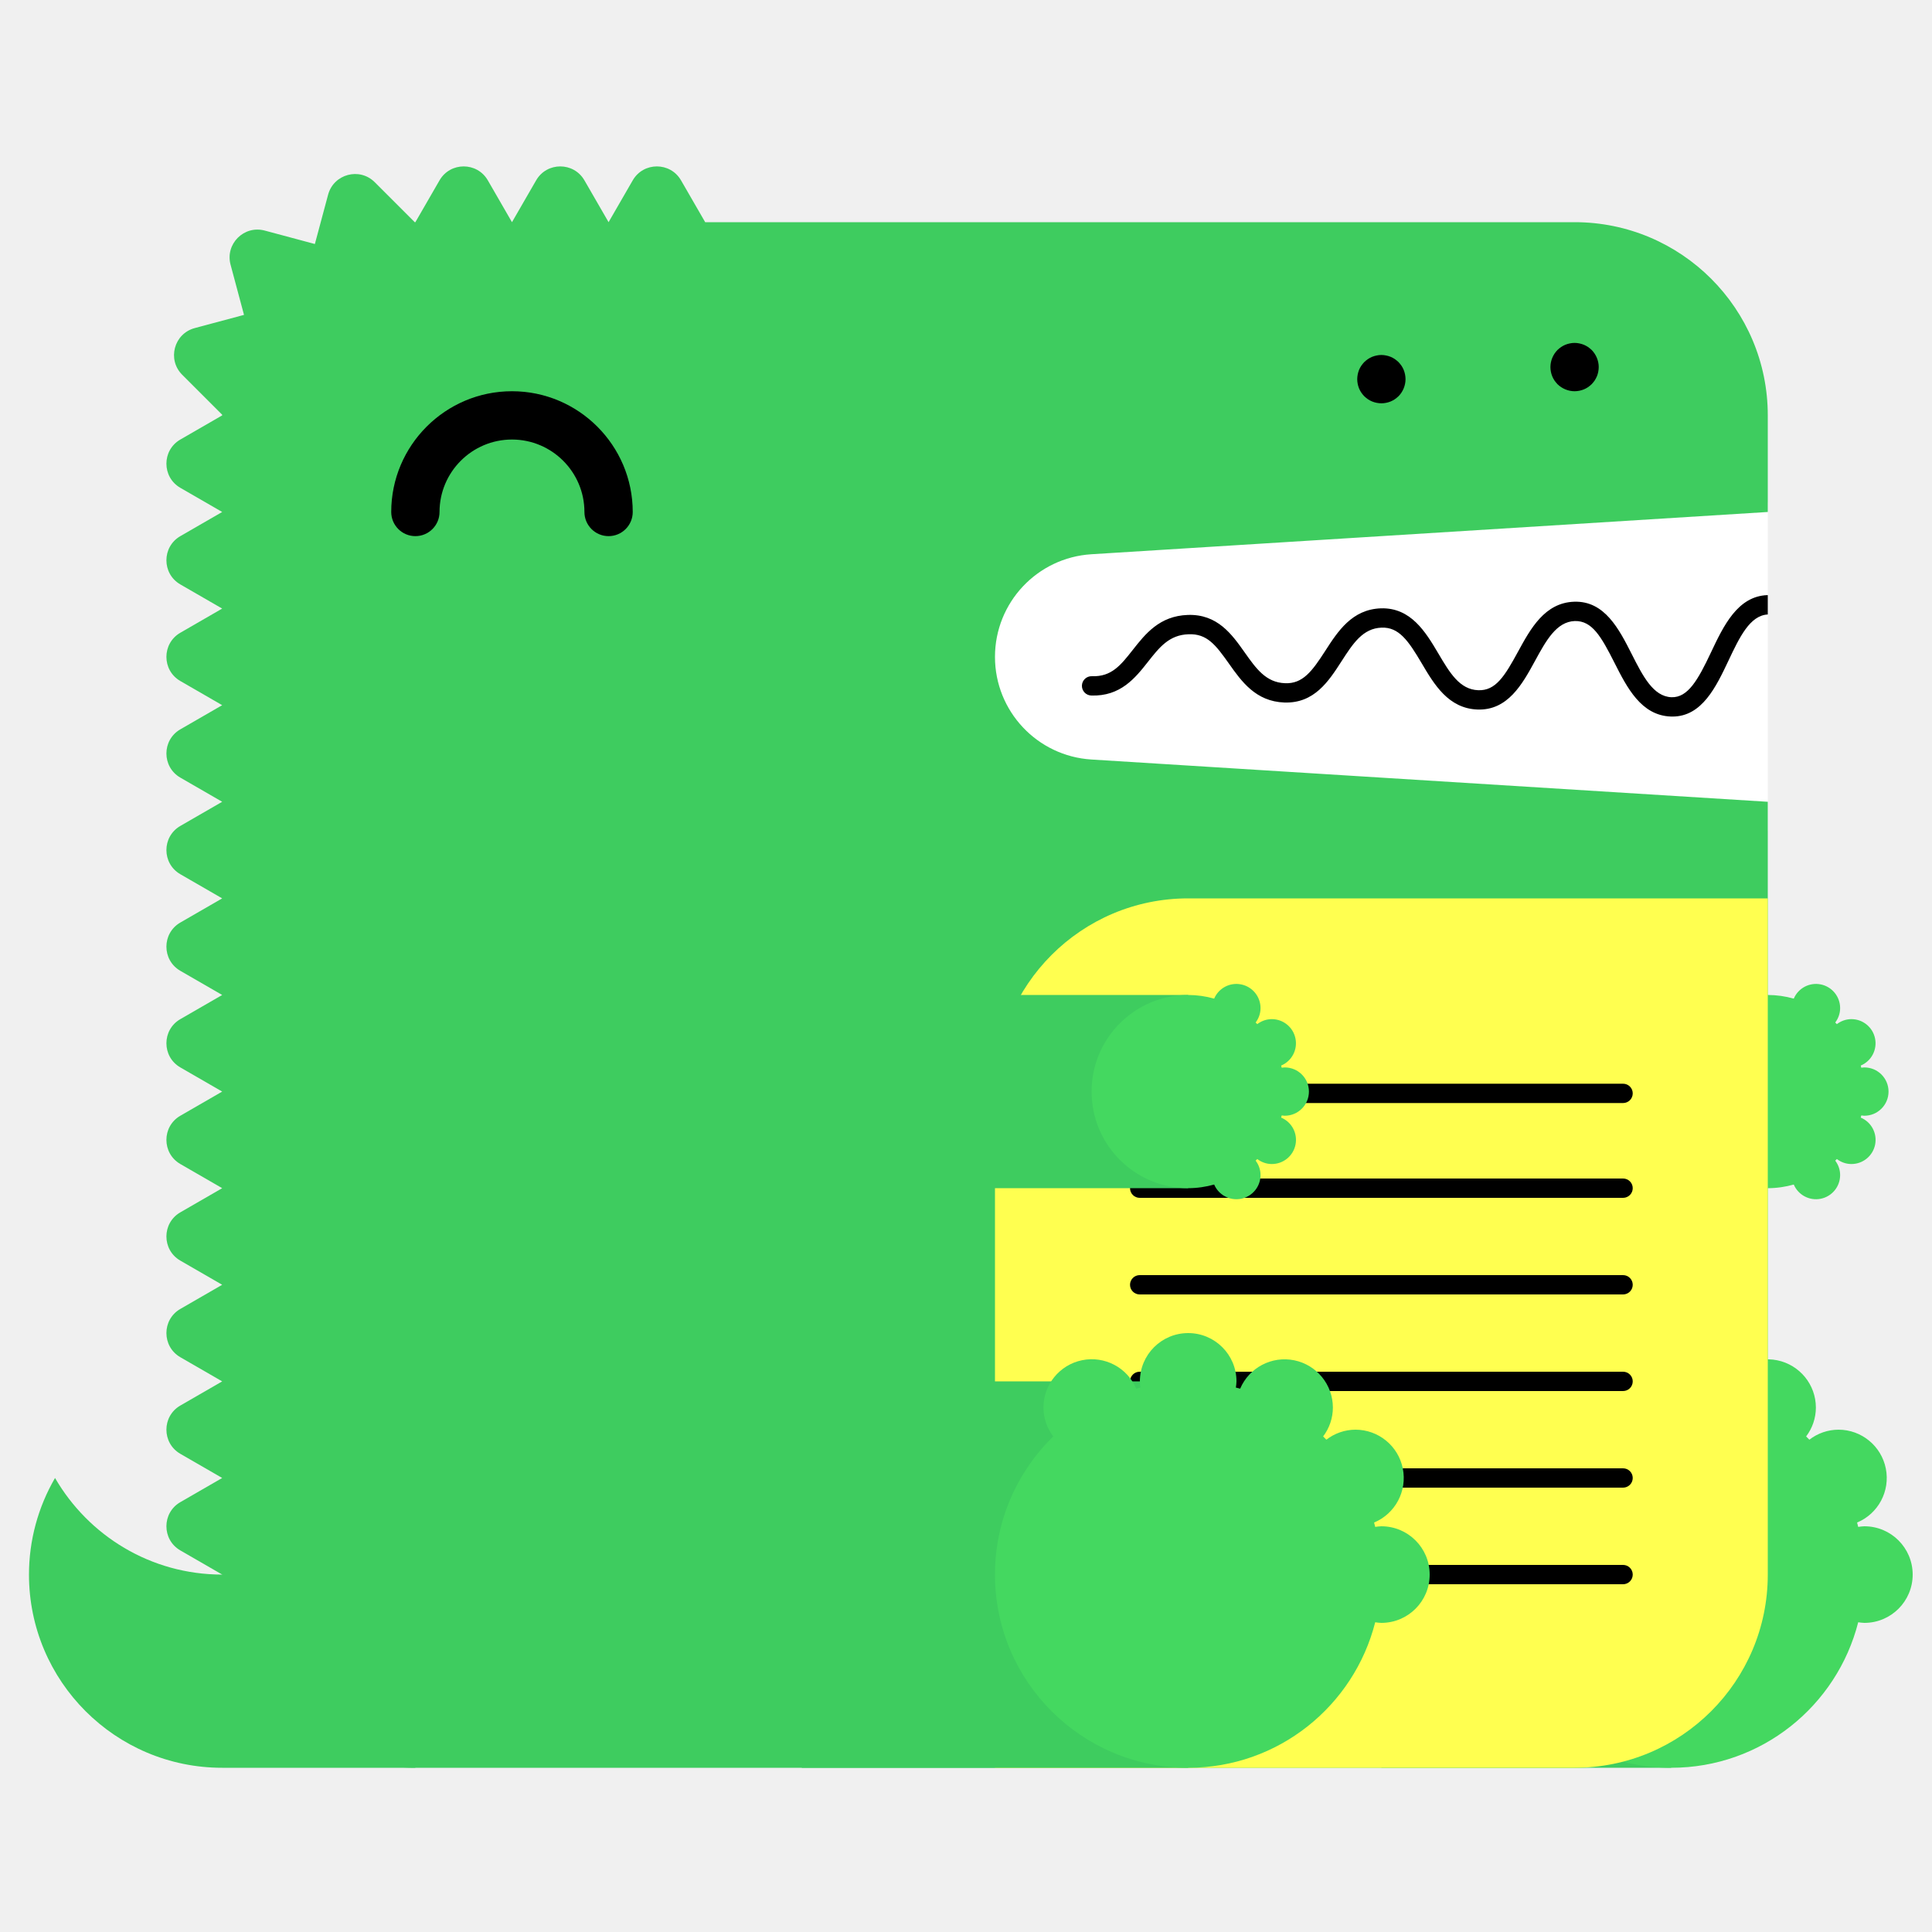
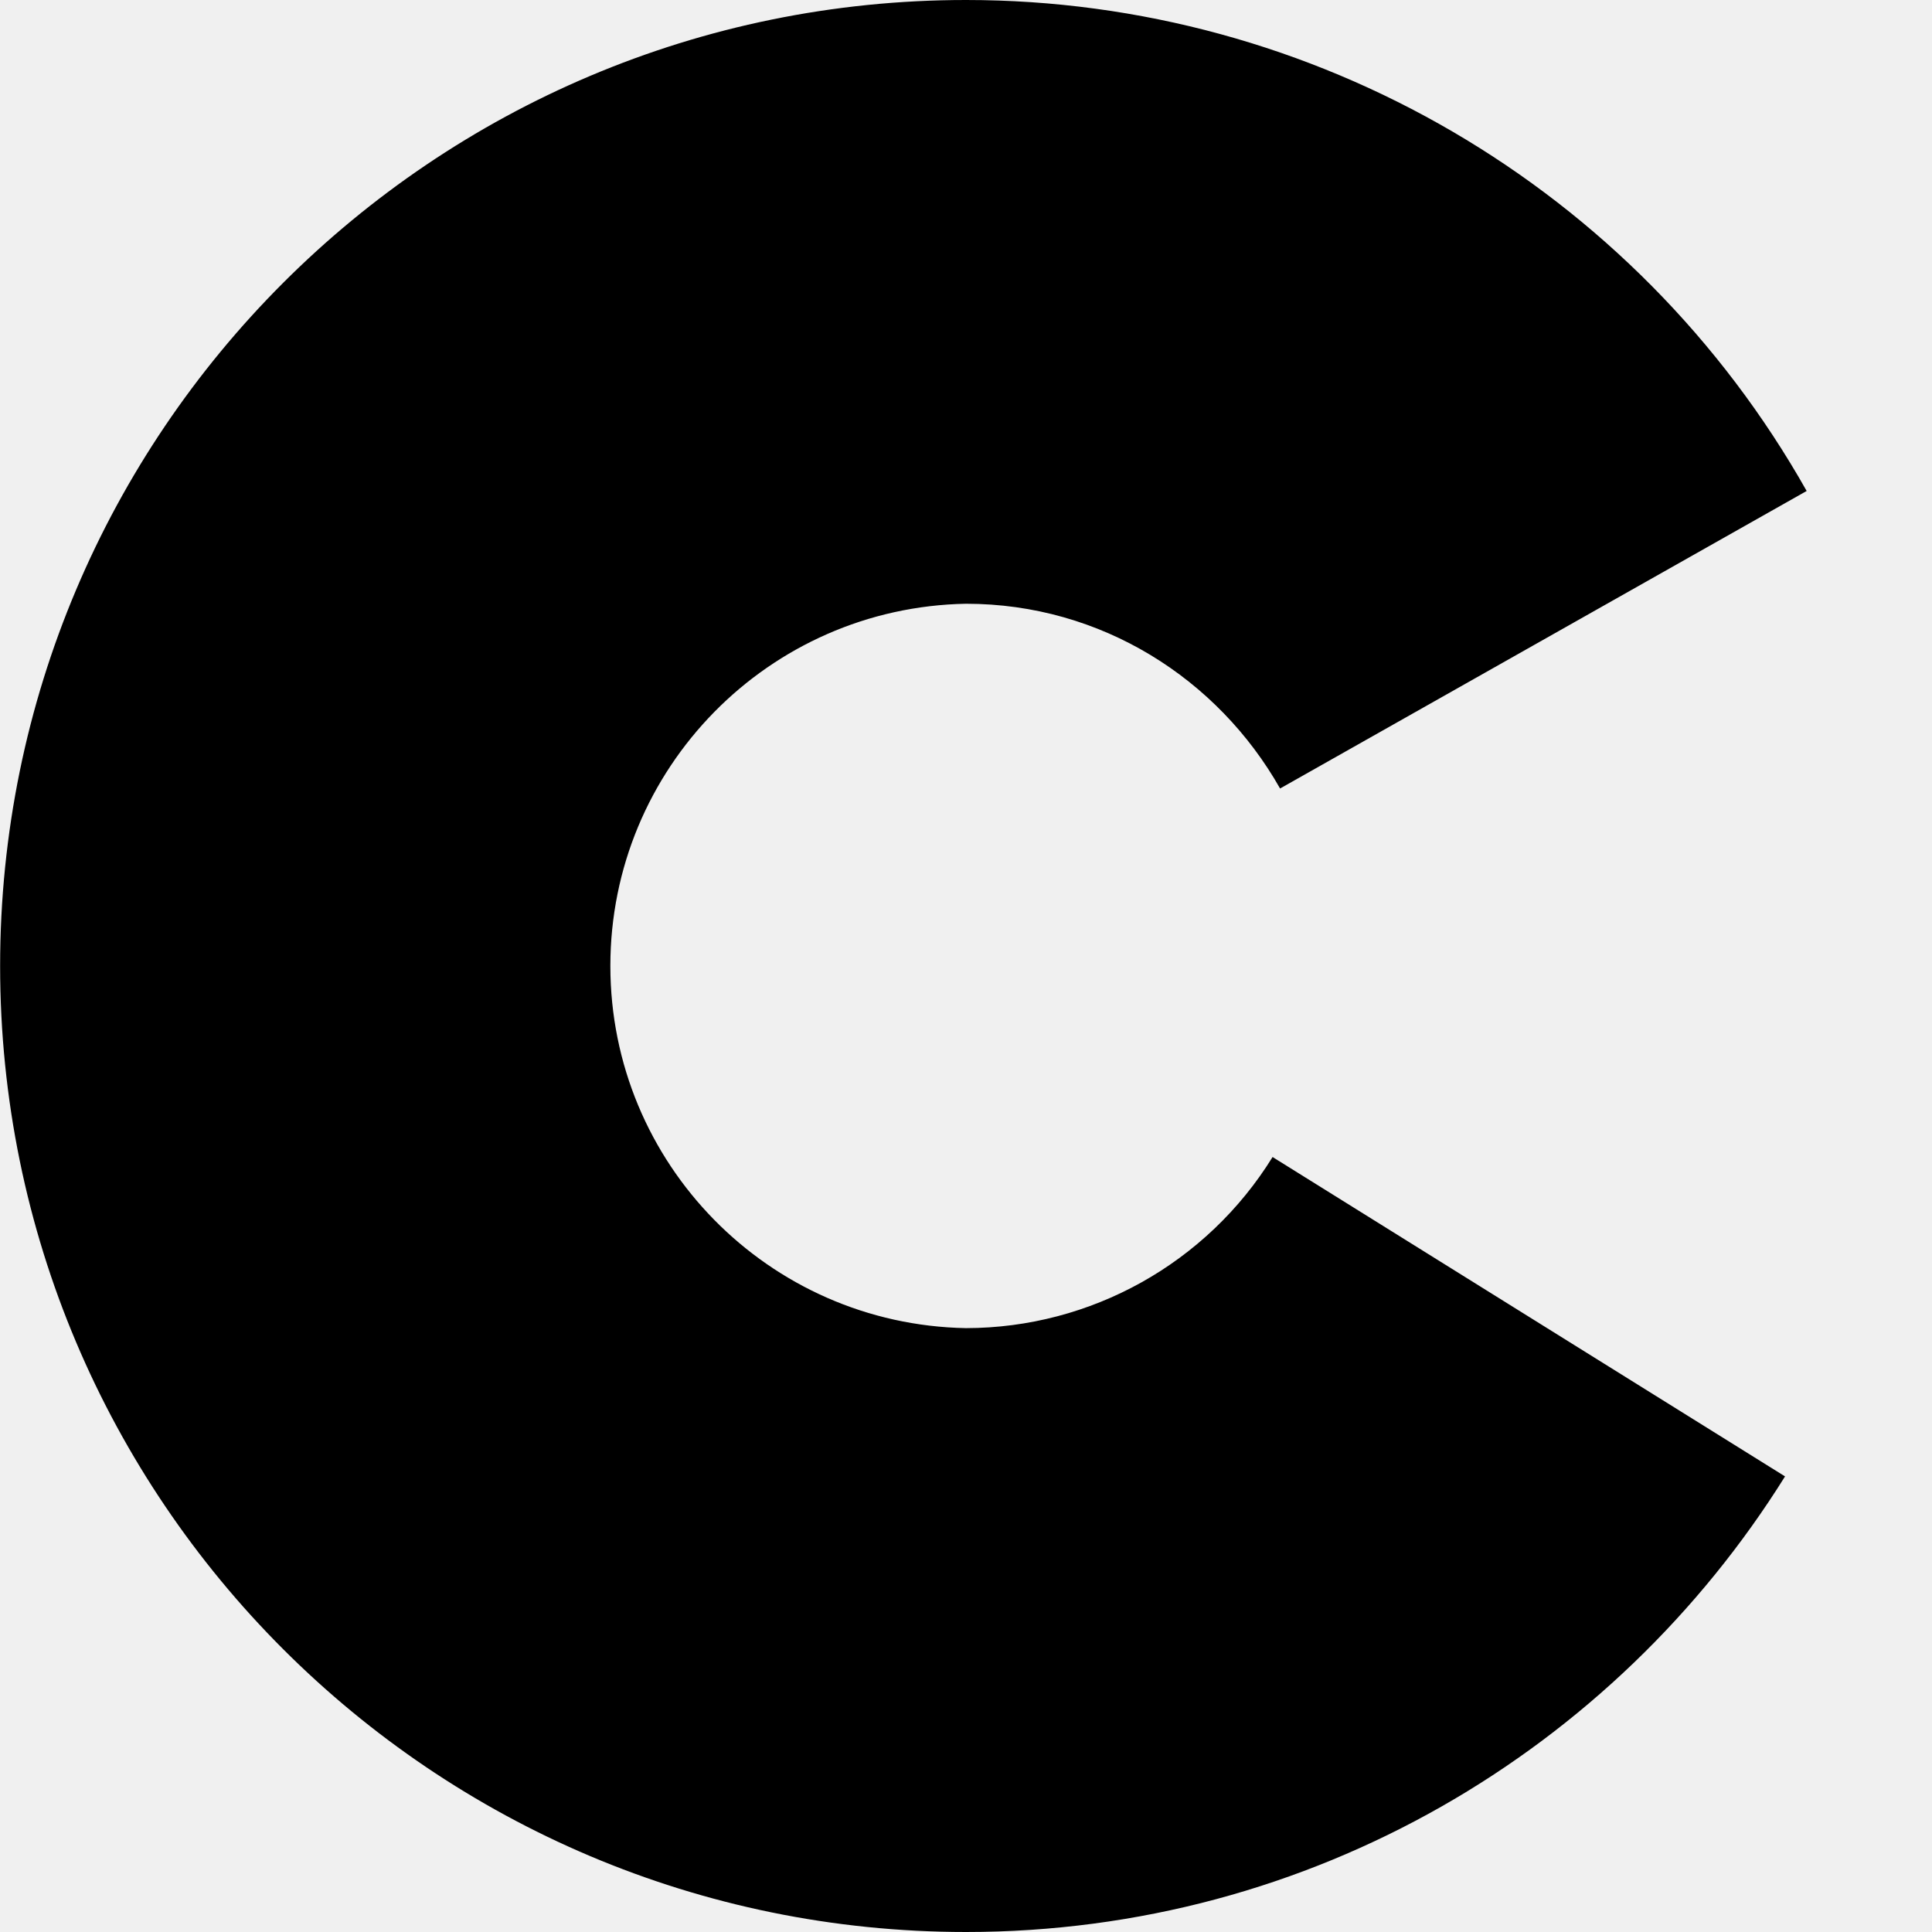
- <svg xmlns="http://www.w3.org/2000/svg" width="200" height="200" viewBox="0 0 200 200">
-   <g fill="none" fill-rule="evenodd">
-     <path fill="#FFF" d="M99 52h84v34H99z" />
-     <path d="M23 163c-7.398 0-13.843-4.027-17.303-10A19.886 19.886 0 0 0 3 163c0 11.046 8.954 20 20 20h20v-20H23z" fill="#3ECC5F" />
-     <path d="M112.98 57.376L183 53V43c0-11.046-8.954-20-20-20H73l-2.5-4.33c-1.112-1.925-3.889-1.925-5 0L63 23l-2.5-4.33c-1.111-1.925-3.889-1.925-5 0L53 23l-2.5-4.33c-1.111-1.925-3.889-1.925-5 0L43 23c-.022 0-.042.003-.065.003l-4.142-4.141c-1.57-1.571-4.252-.853-4.828 1.294l-1.369 5.104-5.192-1.392c-2.148-.575-4.111 1.389-3.535 3.536l1.39 5.193-5.102 1.367c-2.148.576-2.867 3.259-1.296 4.83l4.142 4.142c0 .021-.003.042-.003.064l-4.33 2.5c-1.925 1.111-1.925 3.889 0 5L23 53l-4.33 2.5c-1.925 1.111-1.925 3.889 0 5L23 63l-4.33 2.5c-1.925 1.111-1.925 3.889 0 5L23 73l-4.33 2.5c-1.925 1.111-1.925 3.889 0 5L23 83l-4.33 2.5c-1.925 1.111-1.925 3.889 0 5L23 93l-4.33 2.5c-1.925 1.111-1.925 3.889 0 5L23 103l-4.33 2.5c-1.925 1.111-1.925 3.889 0 5L23 113l-4.33 2.5c-1.925 1.111-1.925 3.889 0 5L23 123l-4.33 2.5c-1.925 1.111-1.925 3.889 0 5L23 133l-4.33 2.5c-1.925 1.111-1.925 3.889 0 5L23 143l-4.33 2.5c-1.925 1.111-1.925 3.889 0 5L23 153l-4.33 2.5c-1.925 1.111-1.925 3.889 0 5L23 163c0 11.046 8.954 20 20 20h120c11.046 0 20-8.954 20-20V83l-70.02-4.376A10.645 10.645 0 0 1 103 68c0-5.621 4.37-10.273 9.98-10.624" fill="#3ECC5F" />
-     <path fill="#3ECC5F" d="M143 183h30v-40h-30z" />
-     <path d="M193 158c-.219 0-.428.037-.639.064-.038-.15-.074-.301-.116-.451A5 5 0 0 0 190.32 148a4.96 4.96 0 0 0-3.016 1.036 26.531 26.531 0 0 0-.335-.336 4.955 4.955 0 0 0 1.011-2.987 5 5 0 0 0-9.599-1.959c-.148-.042-.297-.077-.445-.115.027-.211.064-.42.064-.639a5 5 0 0 0-5-5 5 5 0 0 0-5 5c0 .219.037.428.064.639-.148.038-.297.073-.445.115a4.998 4.998 0 0 0-9.599 1.959c0 1.125.384 2.151 1.011 2.987-3.717 3.632-6.031 8.693-6.031 14.3 0 11.046 8.954 20 20 20 9.339 0 17.16-6.41 19.361-15.064.211.027.42.064.639.064a5 5 0 0 0 5-5 5 5 0 0 0-5-5" fill="#44D860" />
-     <path fill="#3ECC5F" d="M153 123h30v-20h-30z" />
-     <path d="M193 115.5a2.5 2.5 0 1 0 0-5c-.109 0-.214.019-.319.032-.02-.075-.037-.15-.058-.225a2.501 2.501 0 0 0-.963-4.807c-.569 0-1.088.197-1.508.518a6.653 6.653 0 0 0-.168-.168c.314-.417.506-.931.506-1.494a2.5 2.5 0 0 0-4.8-.979A9.987 9.987 0 0 0 183 103c-5.522 0-10 4.478-10 10s4.478 10 10 10c.934 0 1.833-.138 2.69-.377a2.5 2.5 0 0 0 4.8-.979c0-.563-.192-1.077-.506-1.494.057-.055.113-.111.168-.168.42.321.939.518 1.508.518a2.5 2.5 0 0 0 .963-4.807c.021-.074.038-.15.058-.225.105.013.21.032.319.032" fill="#44D860" />
-     <path d="M63 55.5a2.5 2.5 0 0 1-2.5-2.5c0-4.136-3.364-7.5-7.5-7.5s-7.5 3.364-7.5 7.5a2.5 2.5 0 1 1-5 0c0-6.893 5.607-12.5 12.5-12.5S65.5 46.107 65.5 53a2.5 2.5 0 0 1-2.5 2.5" fill="#000" />
-     <path d="M103 183h60c11.046 0 20-8.954 20-20V93h-60c-11.046 0-20 8.954-20 20v70z" fill="#FFFF50" />
-     <path d="M168.02 124h-50.04a1 1 0 1 1 0-2h50.04a1 1 0 1 1 0 2m0 20h-50.04a1 1 0 1 1 0-2h50.04a1 1 0 1 1 0 2m0 20h-50.04a1 1 0 1 1 0-2h50.04a1 1 0 1 1 0 2m0-49.814h-50.04a1 1 0 1 1 0-2h50.04a1 1 0 1 1 0 2m0 19.814h-50.04a1 1 0 1 1 0-2h50.04a1 1 0 1 1 0 2m0 20h-50.04a1 1 0 1 1 0-2h50.04a1 1 0 1 1 0 2M183 61.611c-.012 0-.022-.006-.034-.005-3.09.105-4.552 3.196-5.842 5.923-1.346 2.85-2.387 4.703-4.093 4.647-1.889-.068-2.969-2.202-4.113-4.46-1.314-2.594-2.814-5.536-5.963-5.426-3.046.104-4.513 2.794-5.807 5.167-1.377 2.528-2.314 4.065-4.121 3.994-1.927-.07-2.951-1.805-4.136-3.813-1.321-2.236-2.848-4.75-5.936-4.664-2.994.103-4.465 2.385-5.763 4.4-1.373 2.13-2.335 3.428-4.165 3.351-1.973-.07-2.992-1.51-4.171-3.177-1.324-1.873-2.816-3.993-5.895-3.89-2.928.1-4.399 1.97-5.696 3.618-1.232 1.564-2.194 2.802-4.229 2.724a1 1 0 0 0-.072 2c3.017.101 4.545-1.8 5.872-3.487 1.177-1.496 2.193-2.787 4.193-2.855 1.926-.082 2.829 1.115 4.195 3.045 1.297 1.834 2.769 3.914 5.731 4.021 3.103.104 4.596-2.215 5.918-4.267 1.182-1.834 2.202-3.417 4.15-3.484 1.793-.067 2.769 1.35 4.145 3.681 1.297 2.197 2.766 4.686 5.787 4.796 3.125.108 4.634-2.62 5.949-5.035 1.139-2.088 2.214-4.06 4.119-4.126 1.793-.042 2.728 1.595 4.111 4.33 1.292 2.553 2.757 5.445 5.825 5.556l.169.003c3.064 0 4.518-3.075 5.805-5.794 1.139-2.41 2.217-4.68 4.067-4.773v-2z" fill="#000" />
-     <path fill="#3ECC5F" d="M83 183h40v-40H83z" />
-     <path d="M143 158c-.219 0-.428.037-.639.064-.038-.15-.074-.301-.116-.451A5 5 0 0 0 140.32 148a4.96 4.96 0 0 0-3.016 1.036 26.531 26.531 0 0 0-.335-.336 4.955 4.955 0 0 0 1.011-2.987 5 5 0 0 0-9.599-1.959c-.148-.042-.297-.077-.445-.115.027-.211.064-.42.064-.639a5 5 0 0 0-5-5 5 5 0 0 0-5 5c0 .219.037.428.064.639-.148.038-.297.073-.445.115a4.998 4.998 0 0 0-9.599 1.959c0 1.125.384 2.151 1.011 2.987-3.717 3.632-6.031 8.693-6.031 14.3 0 11.046 8.954 20 20 20 9.339 0 17.16-6.41 19.361-15.064.211.027.42.064.639.064a5 5 0 0 0 5-5 5 5 0 0 0-5-5" fill="#44D860" />
-     <path fill="#3ECC5F" d="M83 123h40v-20H83z" />
-     <path d="M133 115.5a2.5 2.5 0 1 0 0-5c-.109 0-.214.019-.319.032-.02-.075-.037-.15-.058-.225a2.501 2.501 0 0 0-.963-4.807c-.569 0-1.088.197-1.508.518a6.653 6.653 0 0 0-.168-.168c.314-.417.506-.931.506-1.494a2.5 2.5 0 0 0-4.8-.979A9.987 9.987 0 0 0 123 103c-5.522 0-10 4.478-10 10s4.478 10 10 10c.934 0 1.833-.138 2.69-.377a2.5 2.5 0 0 0 4.8-.979c0-.563-.192-1.077-.506-1.494.057-.055.113-.111.168-.168.42.321.939.518 1.508.518a2.5 2.5 0 0 0 .963-4.807c.021-.074.038-.15.058-.225.105.013.21.032.319.032" fill="#44D860" />
-     <path d="M143 41.75c-.16 0-.33-.02-.49-.05a2.52 2.52 0 0 1-.47-.14c-.15-.06-.29-.14-.431-.23-.13-.09-.259-.2-.38-.31-.109-.12-.219-.24-.309-.38s-.17-.28-.231-.43a2.619 2.619 0 0 1-.189-.96c0-.16.02-.33.05-.49.03-.16.08-.31.139-.47.061-.15.141-.29.231-.43.09-.13.2-.26.309-.38.121-.11.25-.22.38-.31.141-.09.281-.17.431-.23.149-.06.31-.11.47-.14.32-.07.65-.07.98 0 .159.03.32.08.47.14.149.06.29.14.43.23.13.09.259.2.38.31.11.12.22.25.31.38.09.14.17.28.23.43.06.16.11.31.14.47.029.16.05.33.05.49 0 .66-.271 1.31-.73 1.77-.121.11-.25.22-.38.31-.14.09-.281.17-.43.23a2.565 2.565 0 0 1-.96.19m20-1.25c-.66 0-1.3-.27-1.771-.73a3.802 3.802 0 0 1-.309-.38c-.09-.14-.17-.28-.231-.43a2.619 2.619 0 0 1-.189-.96c0-.66.27-1.3.729-1.77.121-.11.25-.22.38-.31.141-.09.281-.17.431-.23.149-.06.31-.11.47-.14.32-.07.66-.07.98 0 .159.03.32.08.47.14.149.06.29.14.43.23.13.09.259.2.38.31.459.47.73 1.11.73 1.77 0 .16-.021.33-.05.49-.03.16-.08.32-.14.47-.07.15-.14.29-.23.43-.09.13-.2.26-.31.38-.121.11-.25.22-.38.31-.14.09-.281.17-.43.23a2.565 2.565 0 0 1-.96.19" fill="#000" />
-   </g>
+ <svg xmlns="http://www.w3.org/2000/svg" t="1704251820589" class="icon" viewBox="0 0 1024 1024" version="1.1" p-id="4361" width="200" height="200">
+   <path d="M674.496 613.248A191.36 191.36 0 0 1 512 703.936 192 192 0 0 1 512 320c71.68 0 133.504 39.744 166.464 97.92l279.104-157.696A511.552 511.552 0 0 0 512 0 512 512 0 0 0 0.064 512 512 512 0 0 0 512 1024c183.296 0 343.68-96.64 434.112-241.472l-271.616-169.28z" p-id="4362" />
</svg>
